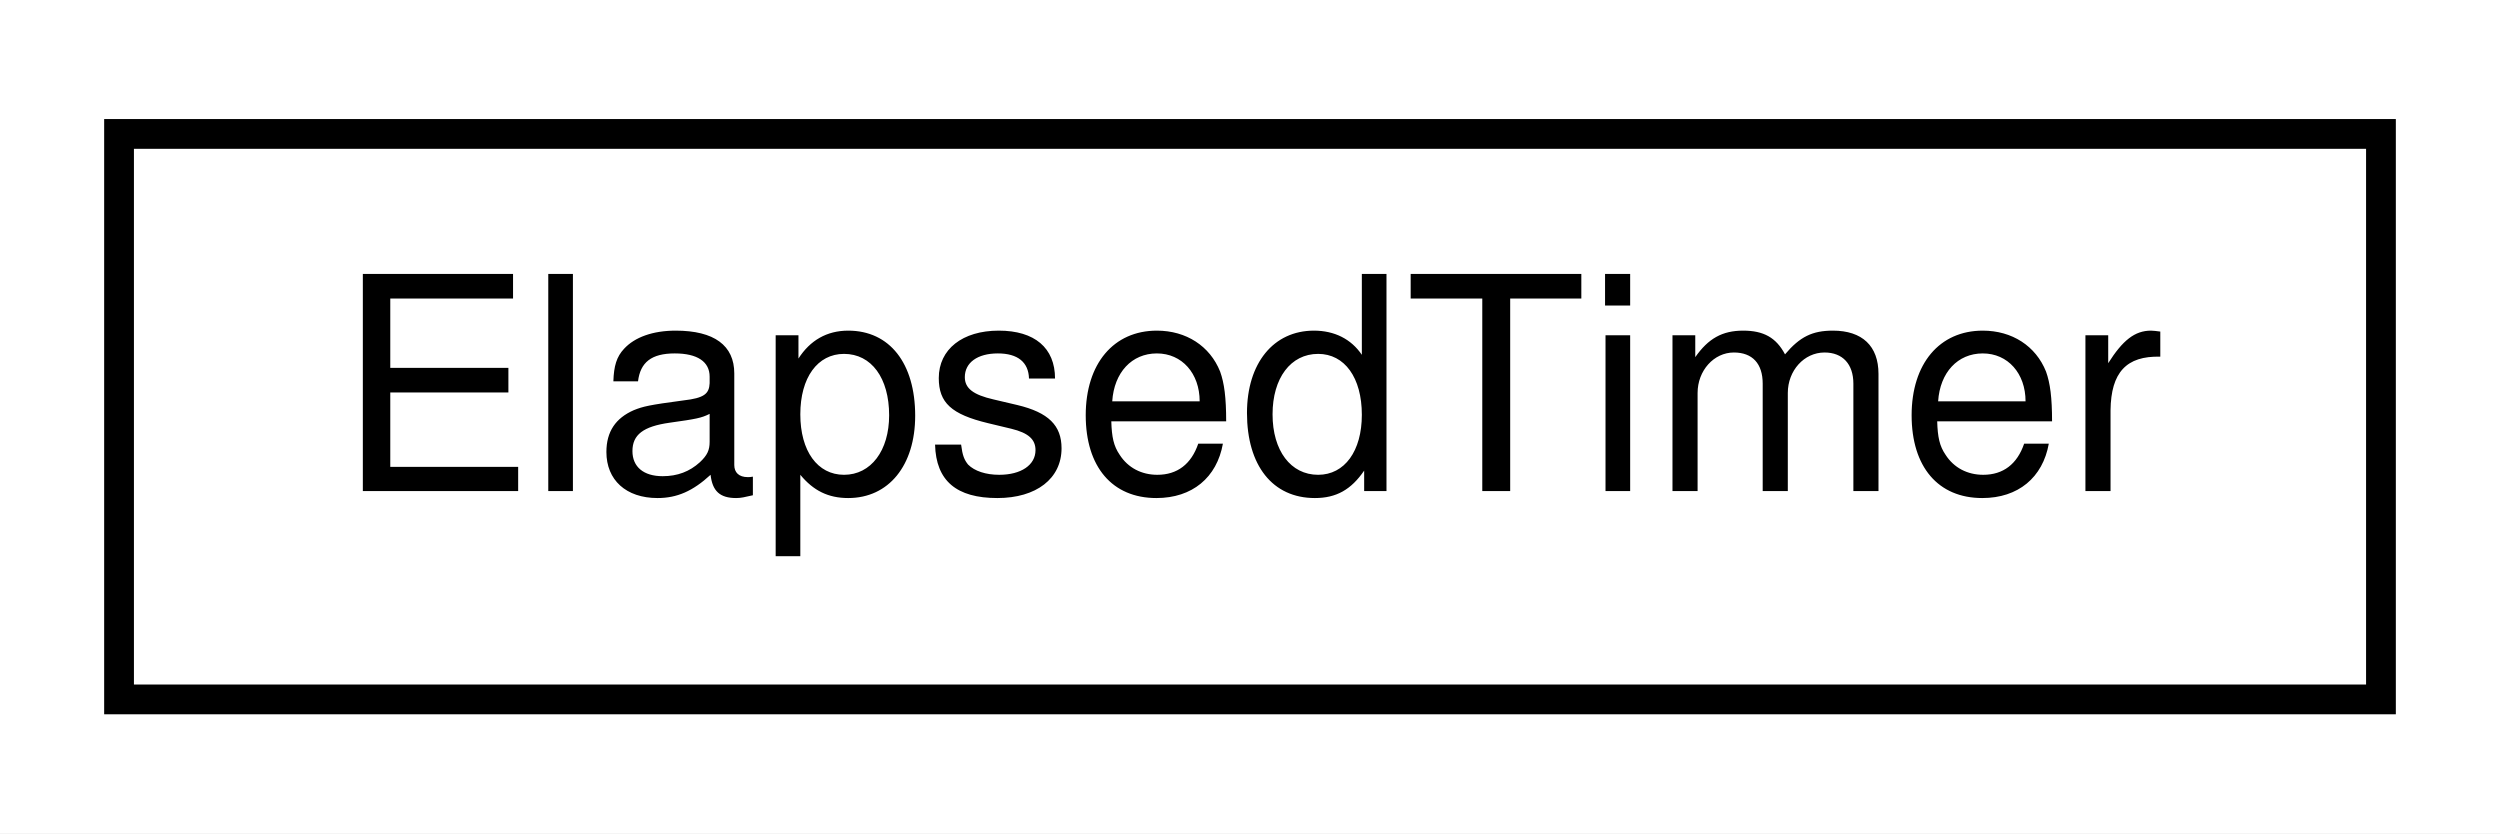
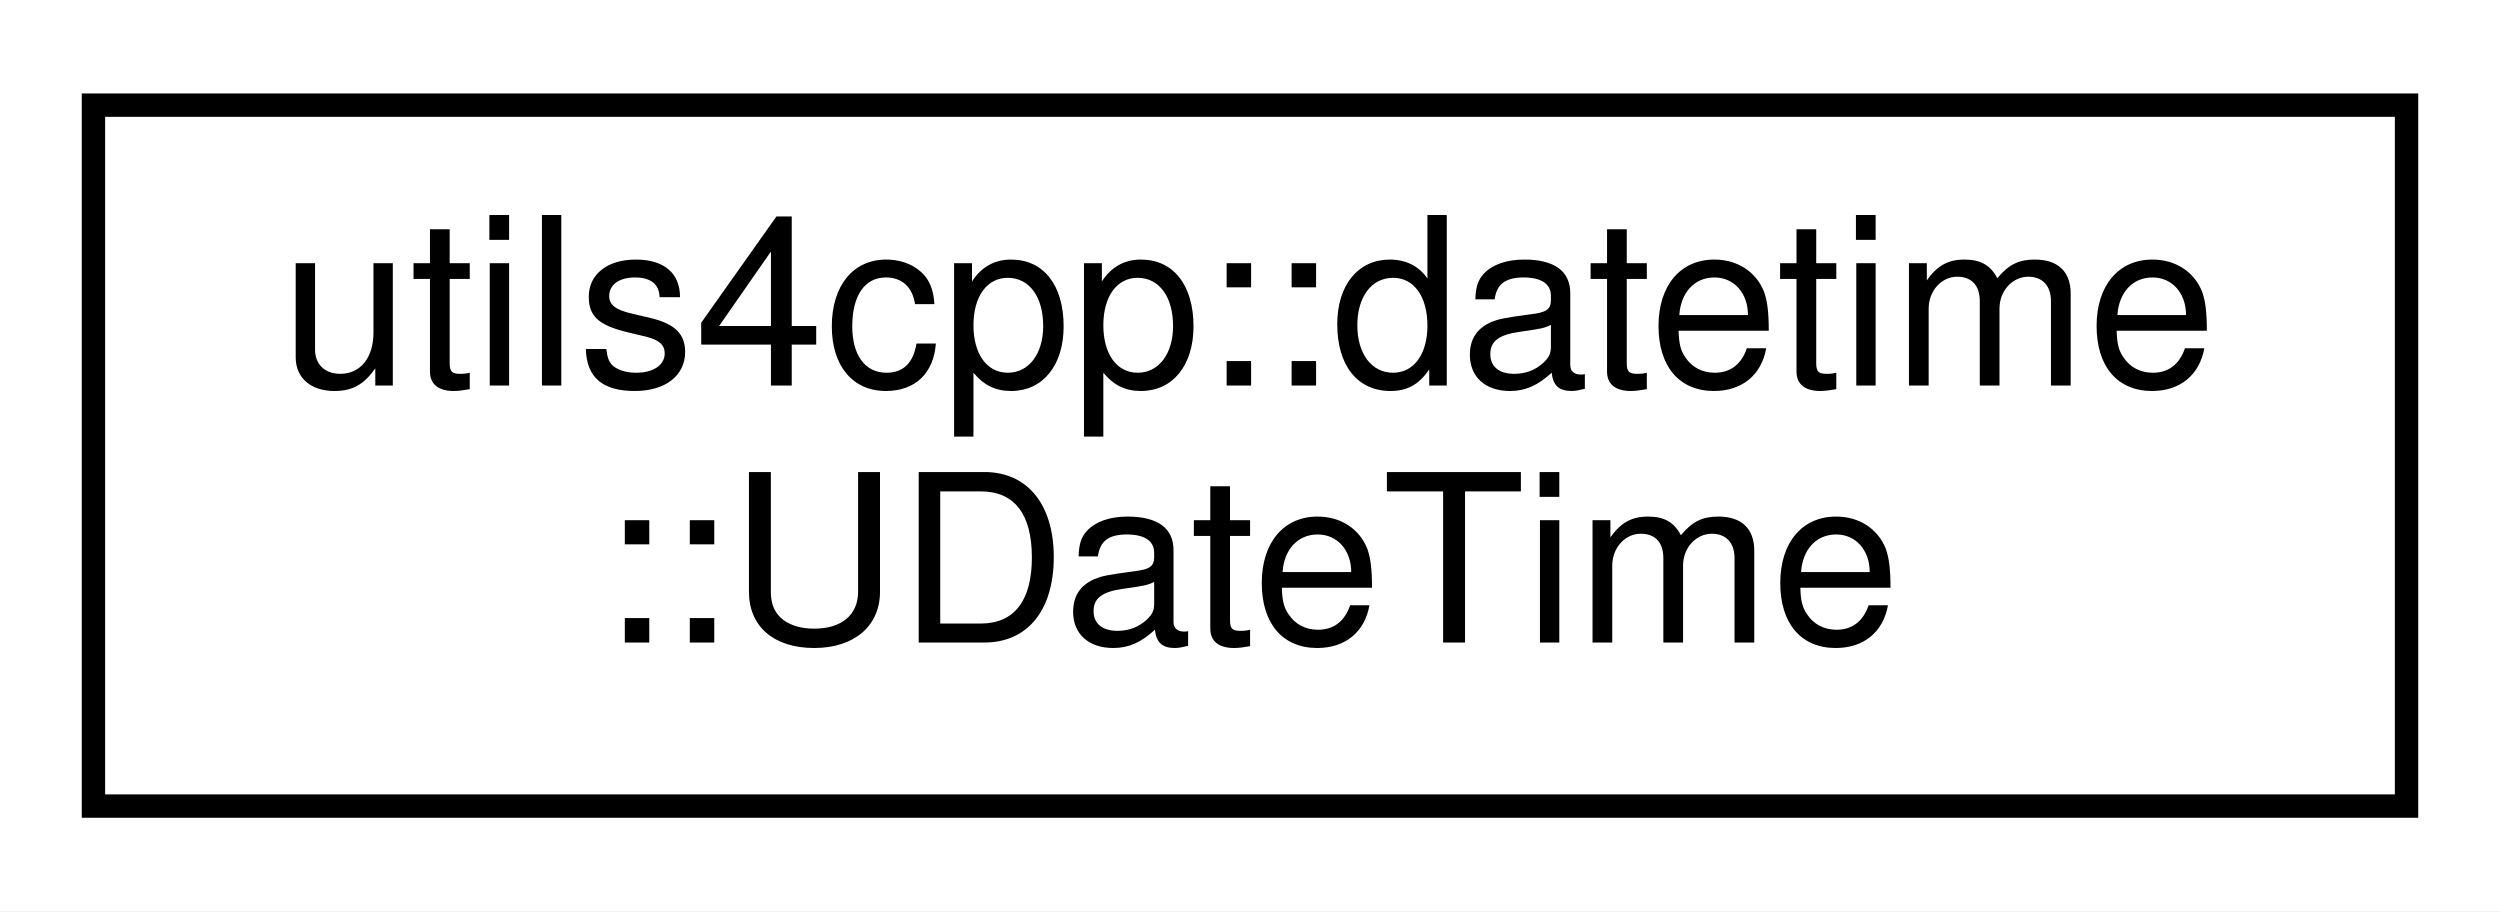
- <svg xmlns="http://www.w3.org/2000/svg" xmlns:xlink="http://www.w3.org/1999/xlink" width="84pt" height="28pt" viewBox="0.00 0.00 84.00 28.00">
-   <g id="graph0" class="graph" transform="scale(1 1) rotate(0) translate(4 24)">
-     <polygon fill="white" stroke="none" points="-4,4 -4,-24 80,-24 80,4 -4,4" />
+ <svg xmlns="http://www.w3.org/2000/svg" xmlns:xlink="http://www.w3.org/1999/xlink" width="107pt" height="39pt" viewBox="0.00 0.00 107.00 39.00">
+   <g id="graph0" class="graph" transform="scale(1 1) rotate(0) translate(4 35)">
+     <polygon fill="white" stroke="none" points="-4,4 -4,-35 103,-35 103,4 -4,4" />
    <g id="node1" class="node">
      <g id="a_node1">
-         <a xlink:href="class_elapsed_timer.html" target="_top" xlink:title="Defines a elapsed timer.">
-           <polygon fill="white" stroke="black" points="0,-0.5 0,-19.5 76,-19.5 76,-0.5 0,-0.5" />
-           <text text-anchor="middle" x="38" y="-7.5" font-family="Helvetica,sans-Serif" font-size="10.00">ElapsedTimer</text>
+         <a xlink:href="classutils4cpp_1_1datetime_1_1_u_date_time.html" target="_top" xlink:title=" ">
+           <polygon fill="white" stroke="black" points="0,-0.5 0,-30.5 99,-30.5 99,-0.5 0,-0.5" />
+           <text text-anchor="start" x="8" y="-18.5" font-family="Helvetica,sans-Serif" font-size="10.00">utils4cpp::datetime</text>
+           <text text-anchor="middle" x="49.5" y="-7.5" font-family="Helvetica,sans-Serif" font-size="10.00">::UDateTime</text>
        </a>
      </g>
    </g>
  </g>
</svg>
